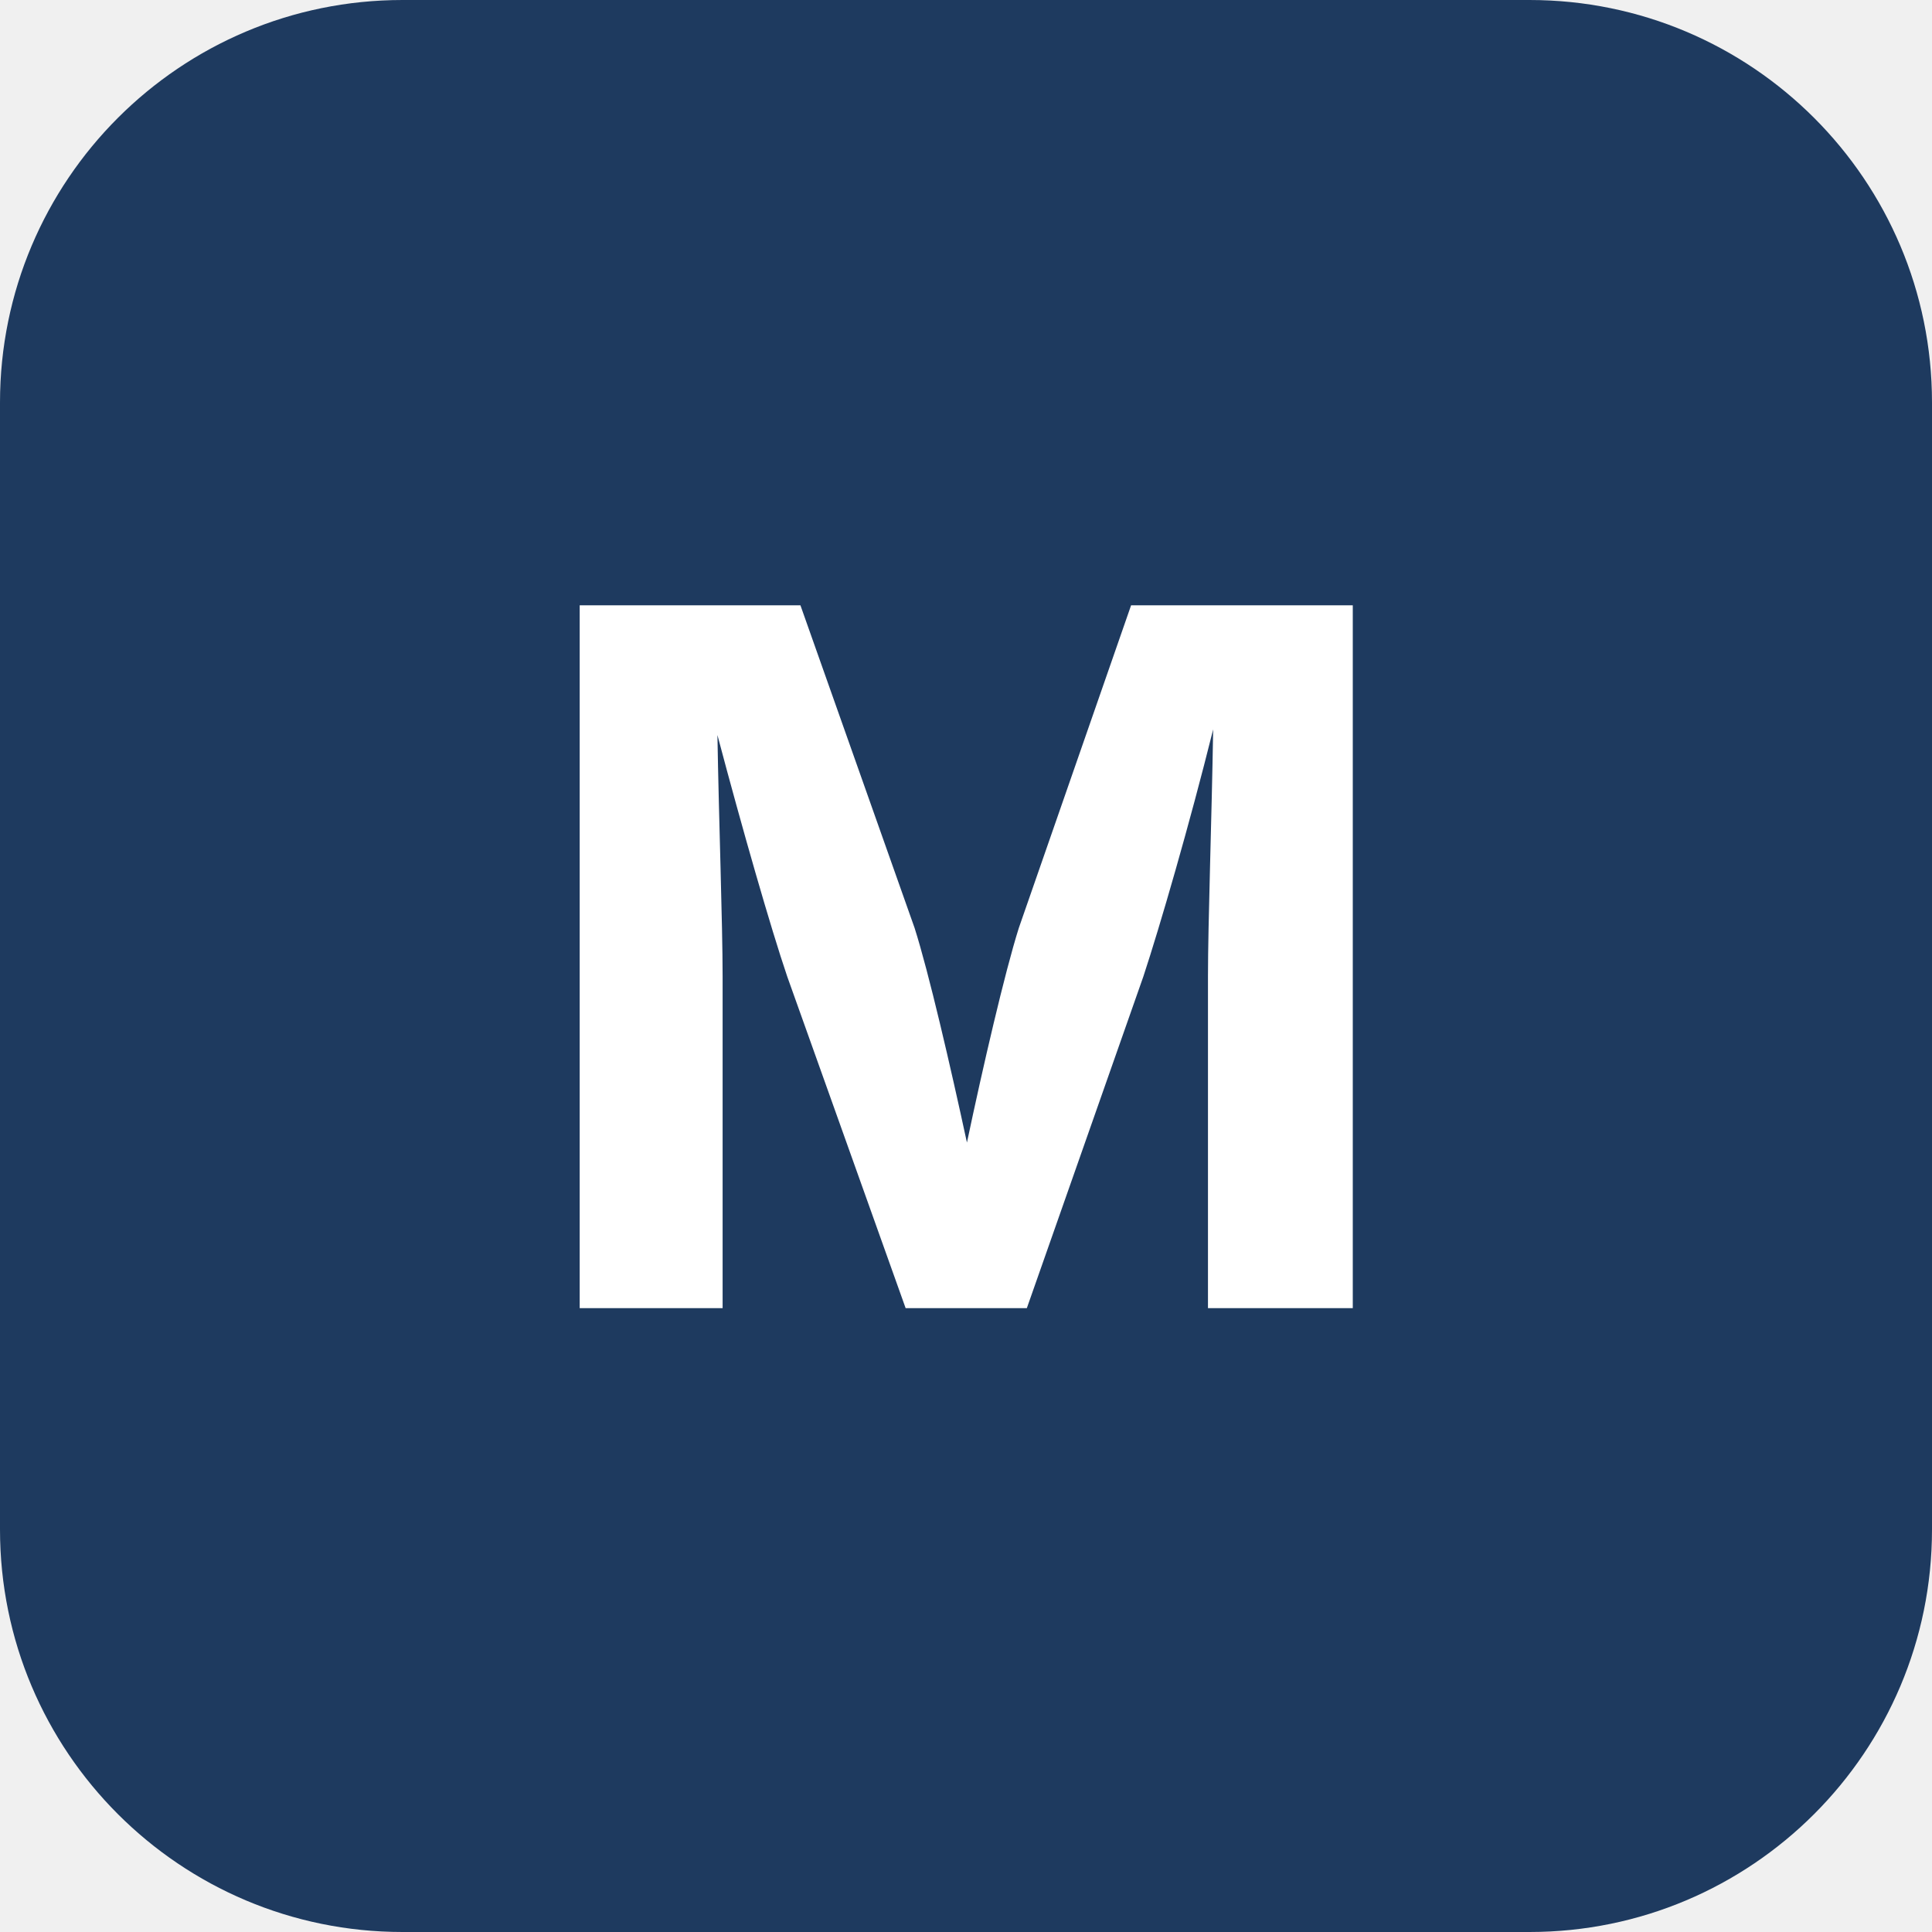
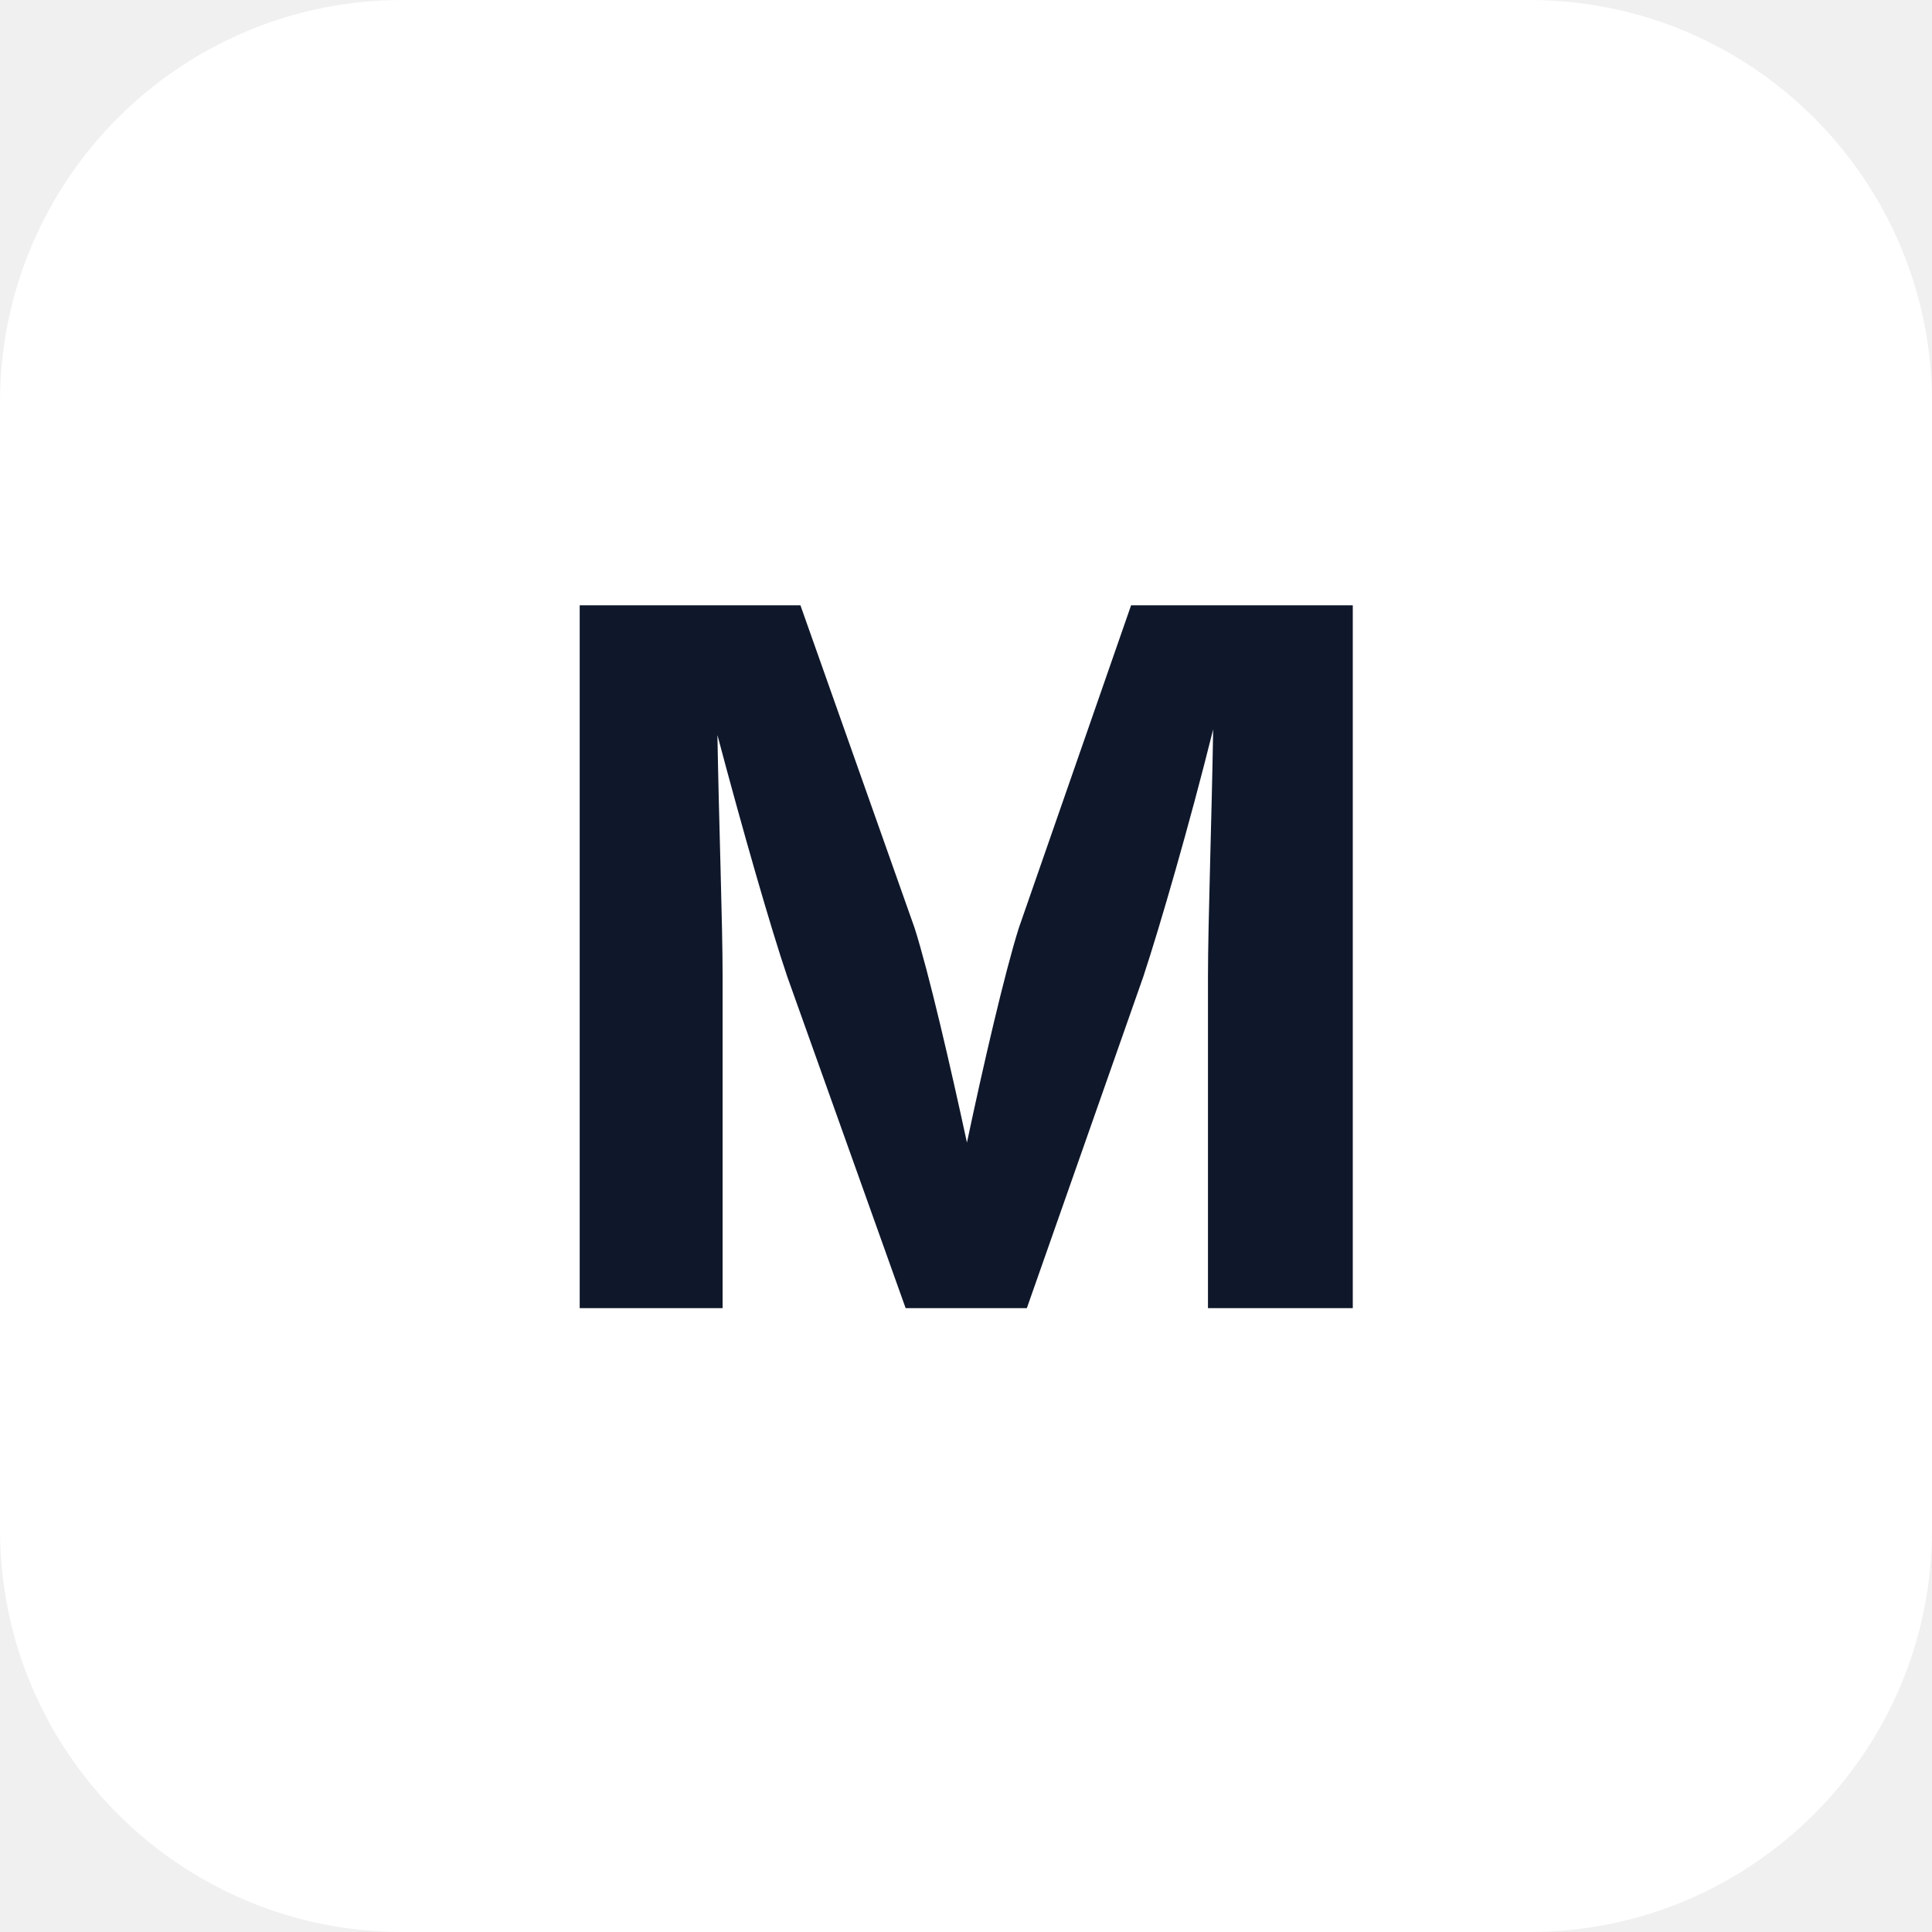
<svg xmlns="http://www.w3.org/2000/svg" viewBox="0 0 192 192">
-   <rect width="192" height="192" rx="40" fill="#1e3a5f" />
-   <text x="96" y="130" font-family="system-ui, -apple-system, sans-serif" font-size="96" font-weight="700" fill="white" text-anchor="middle">M</text>
+   <rect width="192" height="192" rx="40" fill="#ffffff" />
+   <text x="96" y="130" font-family="system-ui, -apple-system, sans-serif" font-size="96" font-weight="700" fill="#0f172a" text-anchor="middle">M</text>
</svg>
